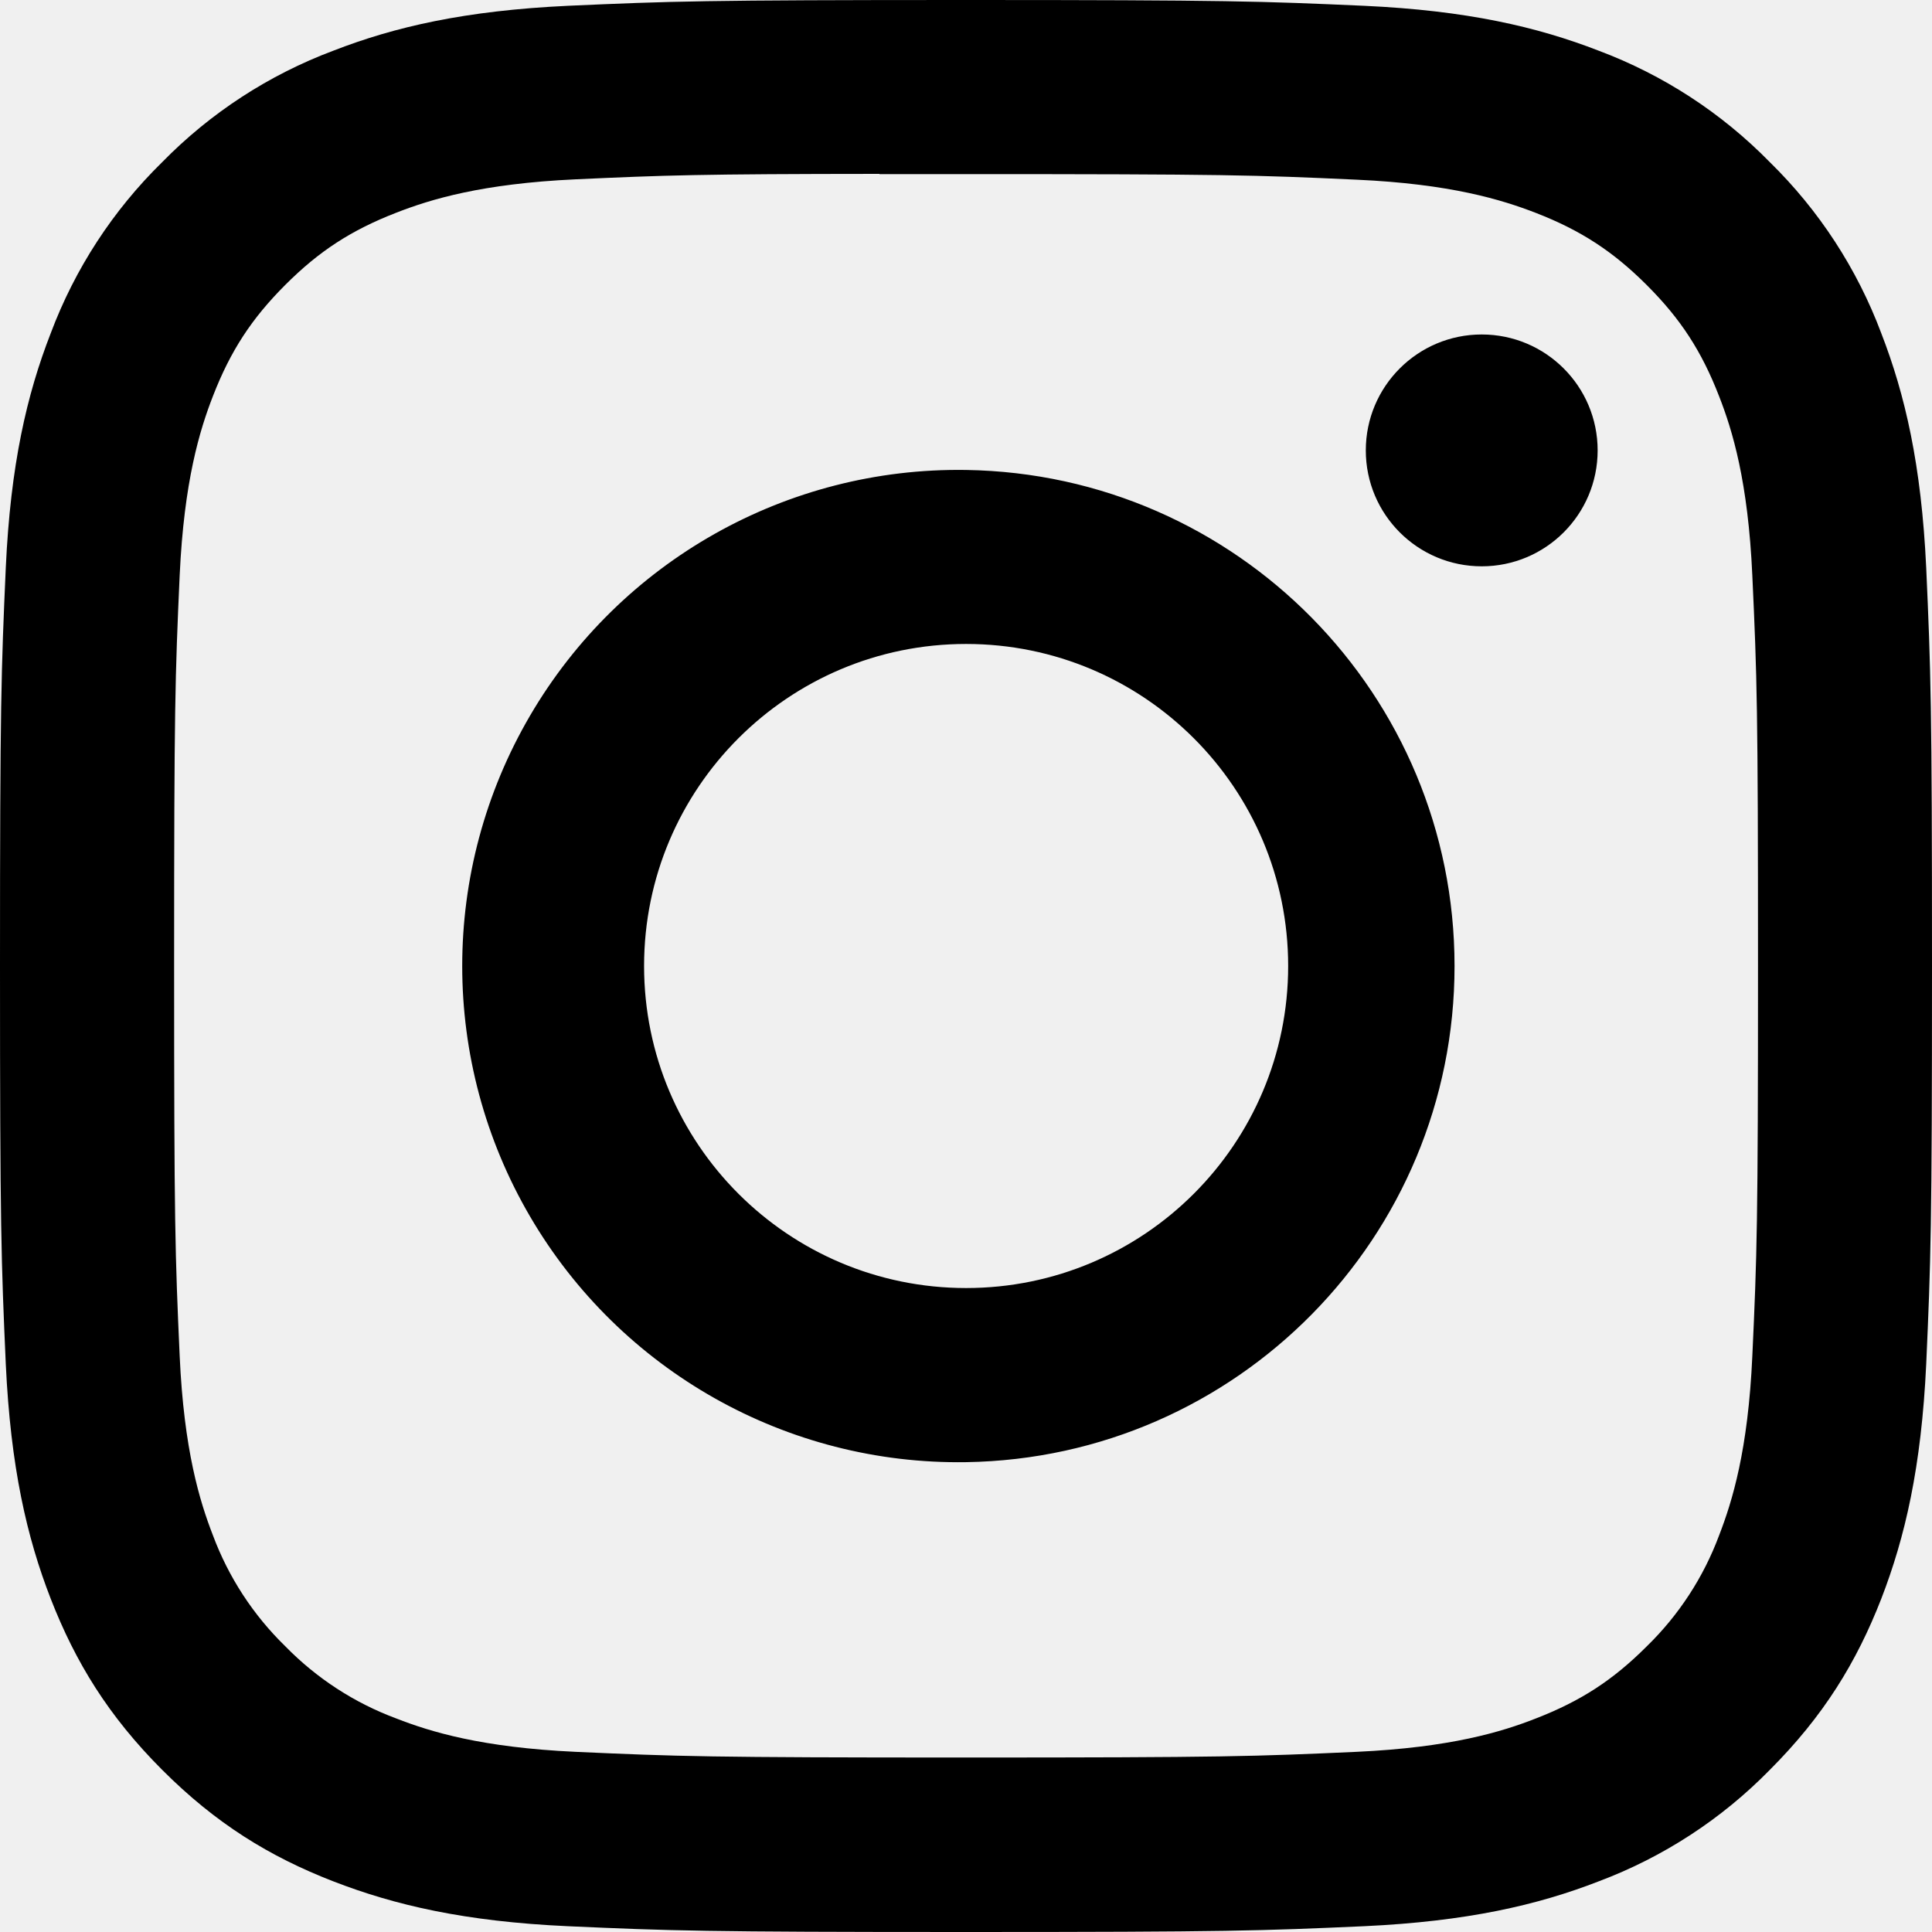
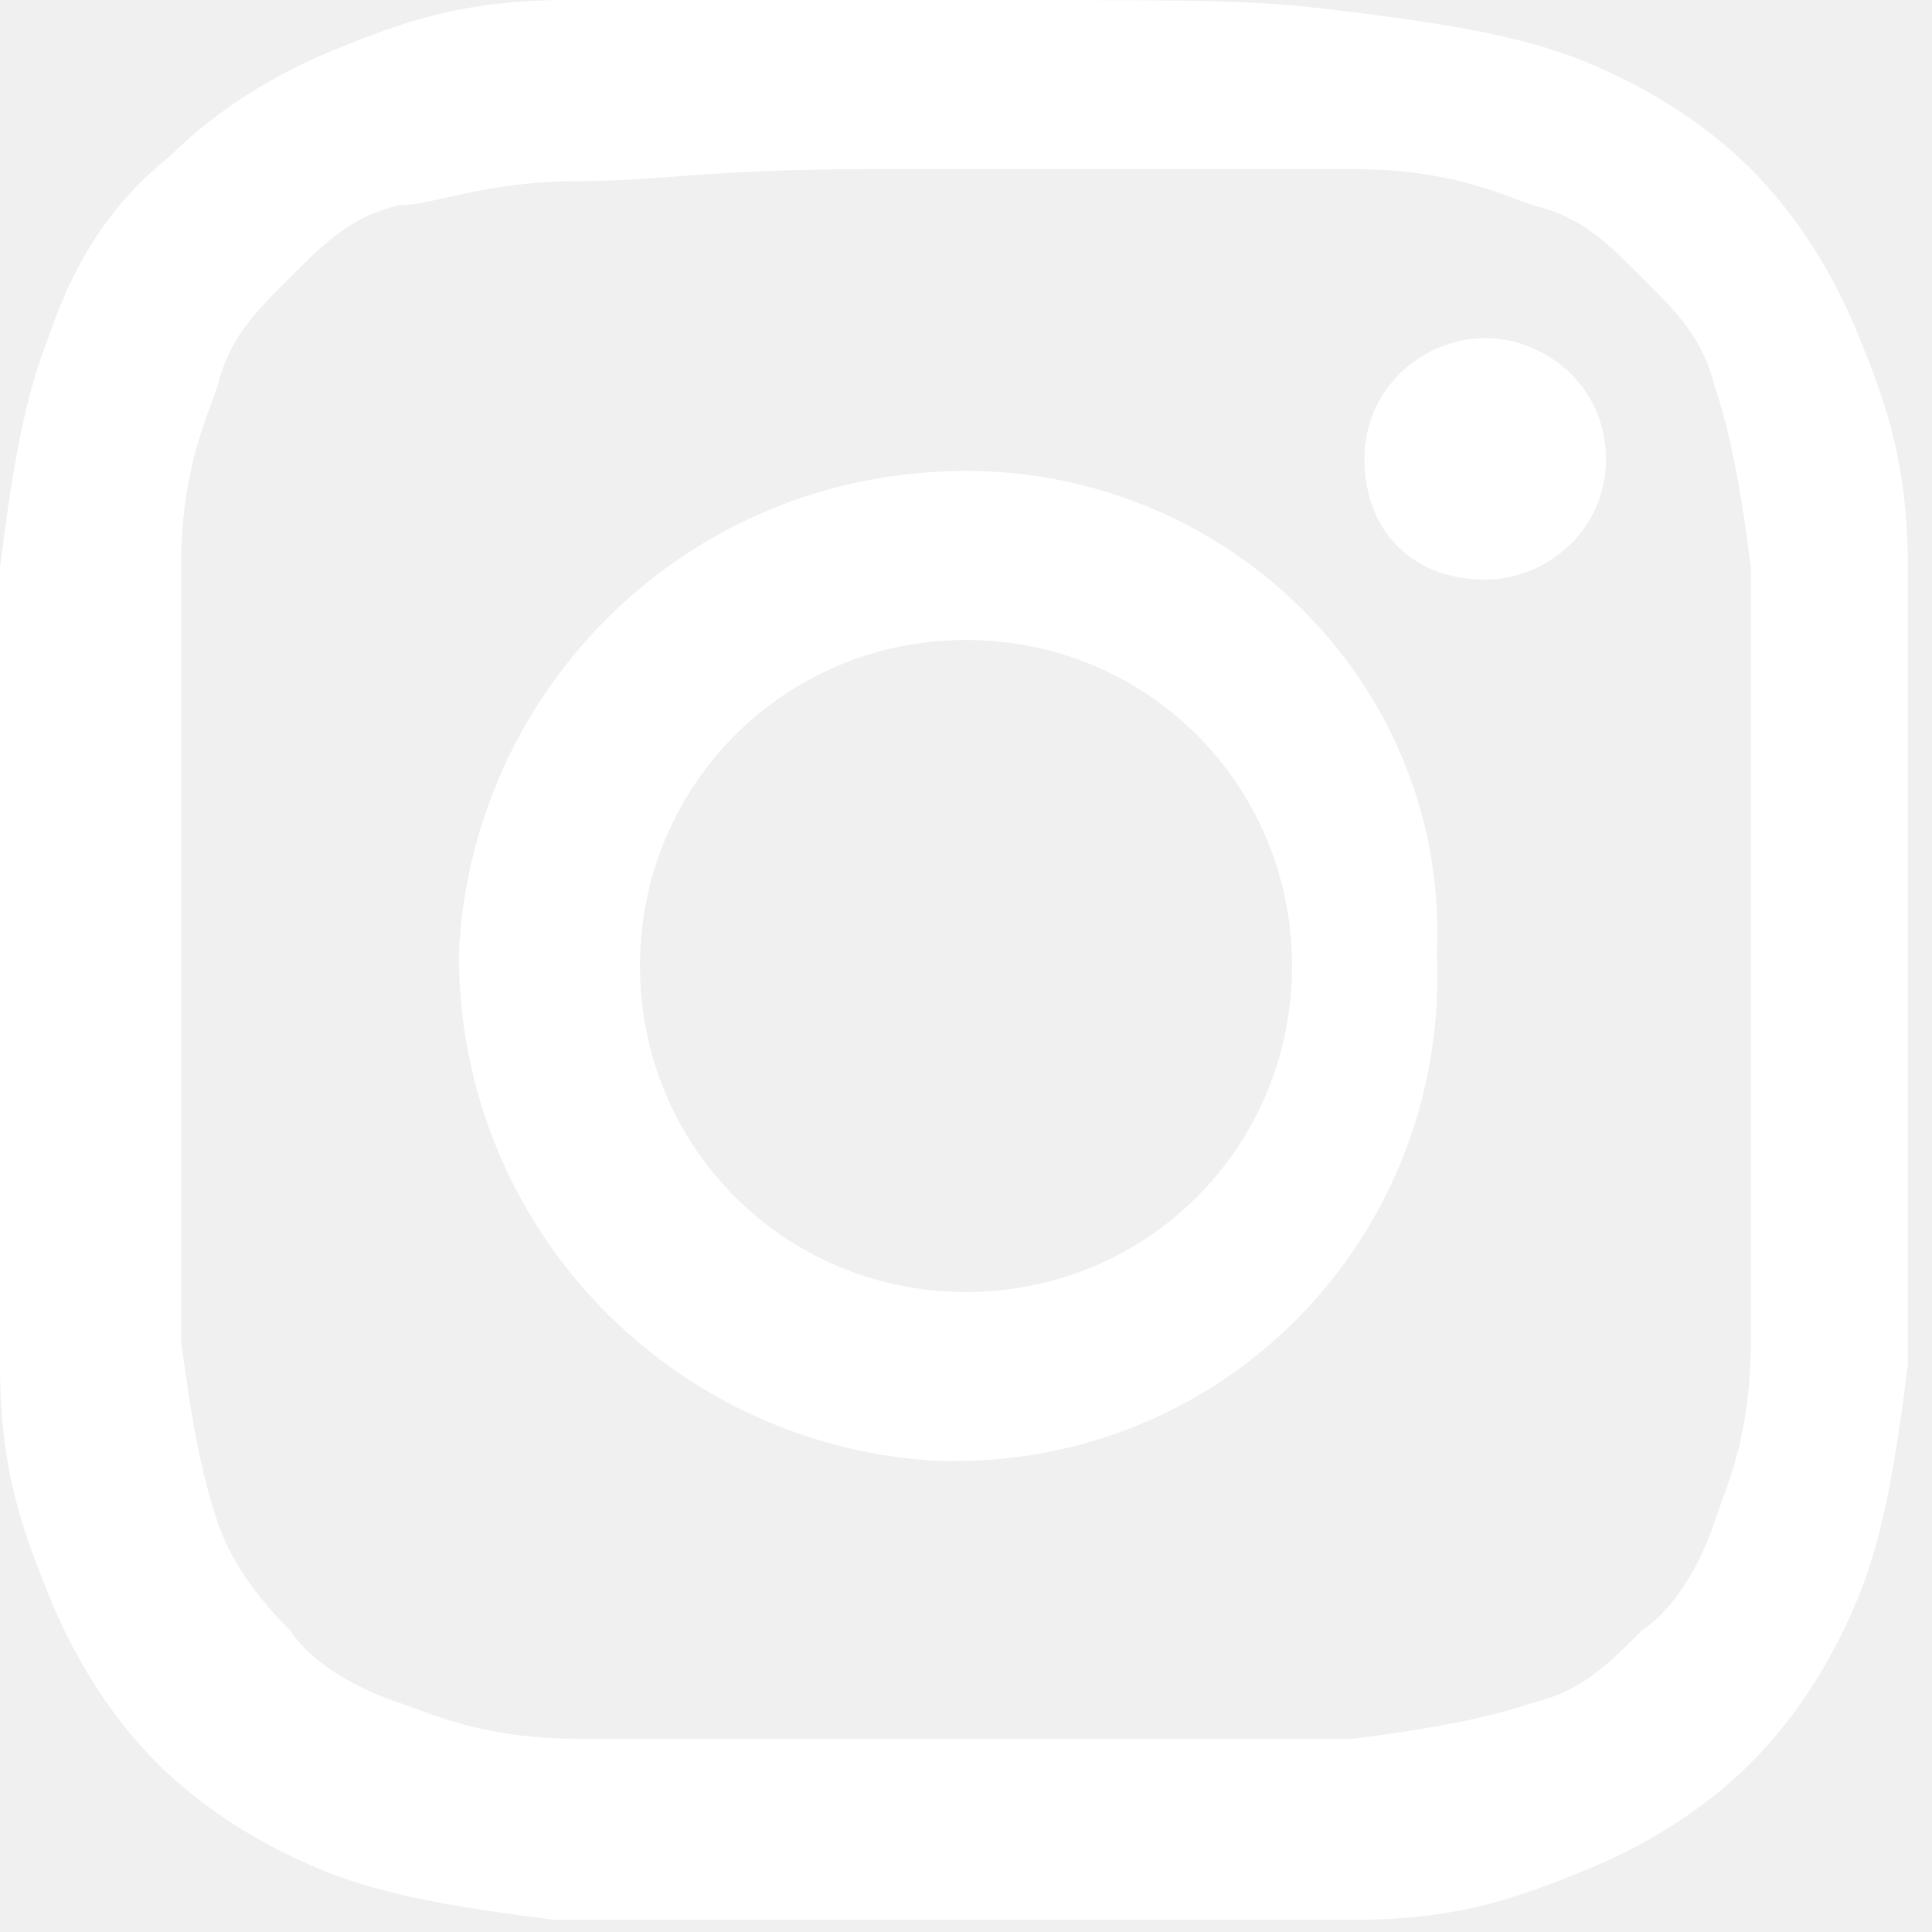
- <svg xmlns="http://www.w3.org/2000/svg" width="16" height="16" fill="currentColor" class="bi bi-instagram" viewBox="0 0 16 16">
-   <path d="M8 0C5.829 0 5.556.01 4.703.048 3.85.088 3.269.222 2.76.42a3.9 3.9 0 0 0-1.417.923A3.9 3.9 0 0 0 .42 2.76C.222 3.268.087 3.85.048 4.7.01 5.555 0 5.827 0 8.001c0 2.172.01 2.444.048 3.297.04.852.174 1.433.372 1.942.205.526.478.972.923 1.417.444.445.89.719 1.416.923.51.198 1.09.333 1.942.372C5.555 15.99 5.827 16 8 16s2.444-.01 3.298-.048c.851-.04 1.434-.174 1.943-.372a3.9 3.9 0 0 0 1.416-.923c.445-.445.718-.891.923-1.417.197-.509.332-1.09.372-1.942C15.99 10.445 16 10.173 16 8s-.01-2.445-.048-3.299c-.04-.851-.175-1.433-.372-1.941a3.9 3.9 0 0 0-.923-1.417A3.9 3.9 0 0 0 13.24.42c-.51-.198-1.092-.333-1.943-.372C10.443.01 10.172 0 7.998 0zm-.717 1.442h.718c2.136 0 2.389.007 3.232.046.78.035 1.204.166 1.486.275.373.145.64.319.92.599s.453.546.598.92c.11.281.24.705.275 1.485.039.843.047 1.096.047 3.231s-.008 2.389-.047 3.232c-.035.78-.166 1.203-.275 1.485a2.5 2.5 0 0 1-.599.919c-.28.28-.546.453-.92.598-.28.11-.704.24-1.485.276-.843.038-1.096.047-3.232.047s-2.39-.009-3.233-.047c-.78-.036-1.203-.166-1.485-.276a2.5 2.5 0 0 1-.92-.598 2.5 2.5 0 0 1-.6-.92c-.109-.281-.24-.705-.275-1.485-.038-.843-.046-1.096-.046-3.233s.008-2.388.046-3.231c.036-.78.166-1.204.276-1.486.145-.373.319-.64.599-.92s.546-.453.92-.598c.282-.11.705-.24 1.485-.276.738-.034 1.024-.044 2.515-.045zm4.988 1.328a.96.96 0 1 0 0 1.92.96.96 0 0 0 0-1.92m-4.27 1.122a4.109 4.109 0 1 0 0 8.217 4.109 4.109 0 0 0 0-8.217m0 1.441a2.667 2.667 0 1 1 0 5.334 2.667 2.667 0 0 1 0-5.334" />
+ <svg xmlns="http://www.w3.org/2000/svg" version="1.1" id="Capa_1" x="0px" y="0px" viewBox="0 0 16 16" style="enable-background:new 0 0 16 16;" xml:space="preserve">
+   <style type="text/css">
+ 	.st0{fill:#FFFFFF;}
+ </style>
+   <path class="st0" d="M8,0C5.8,0,5.6,0,4.7,0c-0.9,0-1.4,0.2-1.9,0.4c-0.5,0.2-1,0.5-1.4,0.9C0.9,1.7,0.6,2.2,0.4,2.8  C0.2,3.3,0.1,3.9,0,4.7C0,5.6,0,5.8,0,8c0,2.2,0,2.4,0,3.3c0,0.9,0.2,1.4,0.4,1.9c0.2,0.5,0.5,1,0.9,1.4c0.4,0.4,0.9,0.7,1.4,0.9  c0.5,0.2,1.1,0.3,1.9,0.4c0.9,0,1.1,0,3.3,0s2.4,0,3.3,0c0.9,0,1.4-0.2,1.9-0.4c0.5-0.2,1-0.5,1.4-0.9c0.4-0.4,0.7-0.9,0.9-1.4  c0.2-0.5,0.3-1.1,0.4-1.9c0-0.9,0-1.1,0-3.3s0-2.4,0-3.3c0-0.9-0.2-1.4-0.4-1.9c-0.2-0.5-0.5-1-0.9-1.4c-0.4-0.4-0.9-0.7-1.4-0.9  c-0.5-0.2-1.1-0.3-1.9-0.4C10.4,0,10.2,0,8,0L8,0z M7.3,1.4H8c2.1,0,2.4,0,3.2,0c0.8,0,1.2,0.2,1.5,0.3c0.4,0.1,0.6,0.3,0.9,0.6  s0.5,0.5,0.6,0.9c0.1,0.3,0.2,0.7,0.3,1.5c0,0.8,0,1.1,0,3.2s0,2.4,0,3.2c0,0.8-0.2,1.2-0.3,1.5c-0.1,0.3-0.3,0.7-0.6,0.9  c-0.3,0.3-0.5,0.5-0.9,0.6c-0.3,0.1-0.7,0.2-1.5,0.3c-0.8,0-1.1,0-3.2,0s-2.4,0-3.2,0c-0.8,0-1.2-0.2-1.5-0.3  c-0.3-0.1-0.7-0.3-0.9-0.6c-0.3-0.3-0.5-0.6-0.6-0.9c-0.1-0.3-0.2-0.7-0.3-1.5c0-0.8,0-1.1,0-3.2s0-2.4,0-3.2c0-0.8,0.2-1.2,0.3-1.5  c0.1-0.4,0.3-0.6,0.6-0.9s0.5-0.5,0.9-0.6C3.6,1.7,4,1.5,4.8,1.5C5.5,1.5,5.8,1.4,7.3,1.4L7.3,1.4z M12.3,2.8c-0.5,0-1,0.4-1,1  s0.4,1,1,1l0,0c0.5,0,1-0.4,1-1S12.8,2.8,12.3,2.8 M8,3.9c-2.3,0-4.1,1.8-4.2,4c0,2.3,1.8,4.1,4,4.2c0,0,0.1,0,0.1,0  c2.3,0,4.1-1.9,4-4.2C12,5.7,10.2,3.9,8,3.9 M8,5.3c1.5,0,2.7,1.2,2.7,2.7S9.5,10.7,8,10.7c0,0,0,0,0,0c-1.5,0-2.7-1.2-2.7-2.7  S6.5,5.3,8,5.3" />
</svg>
